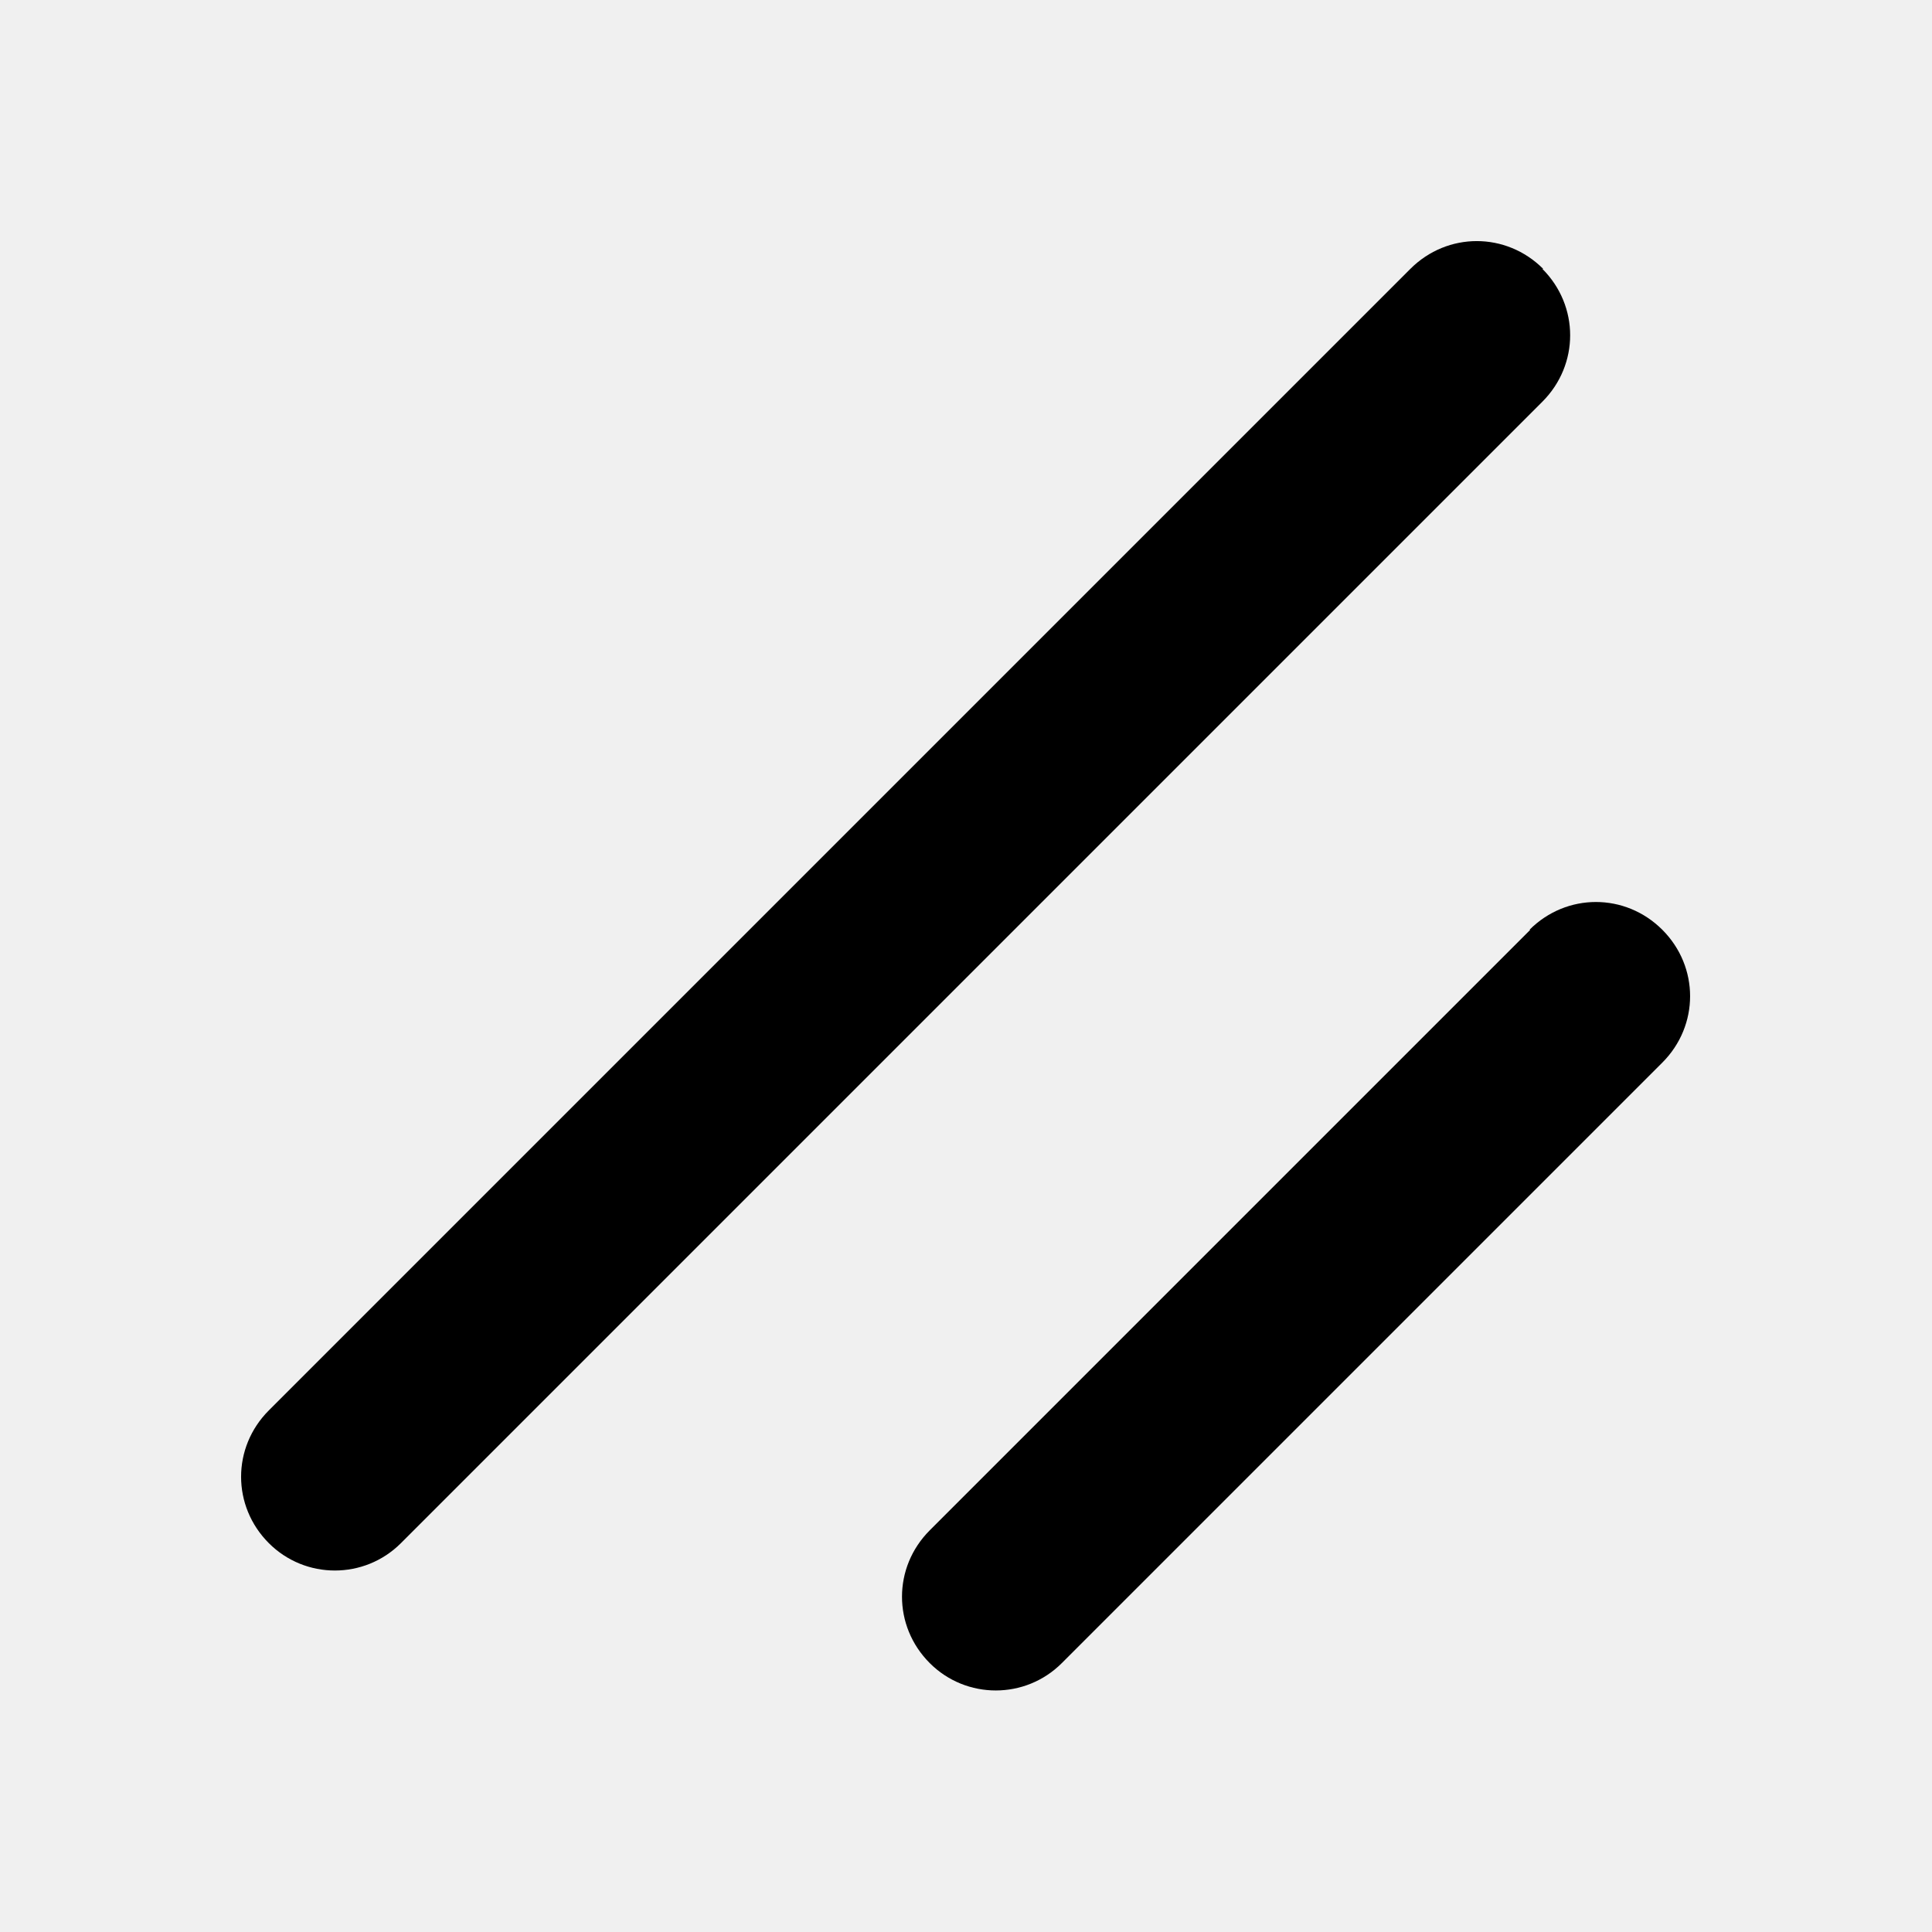
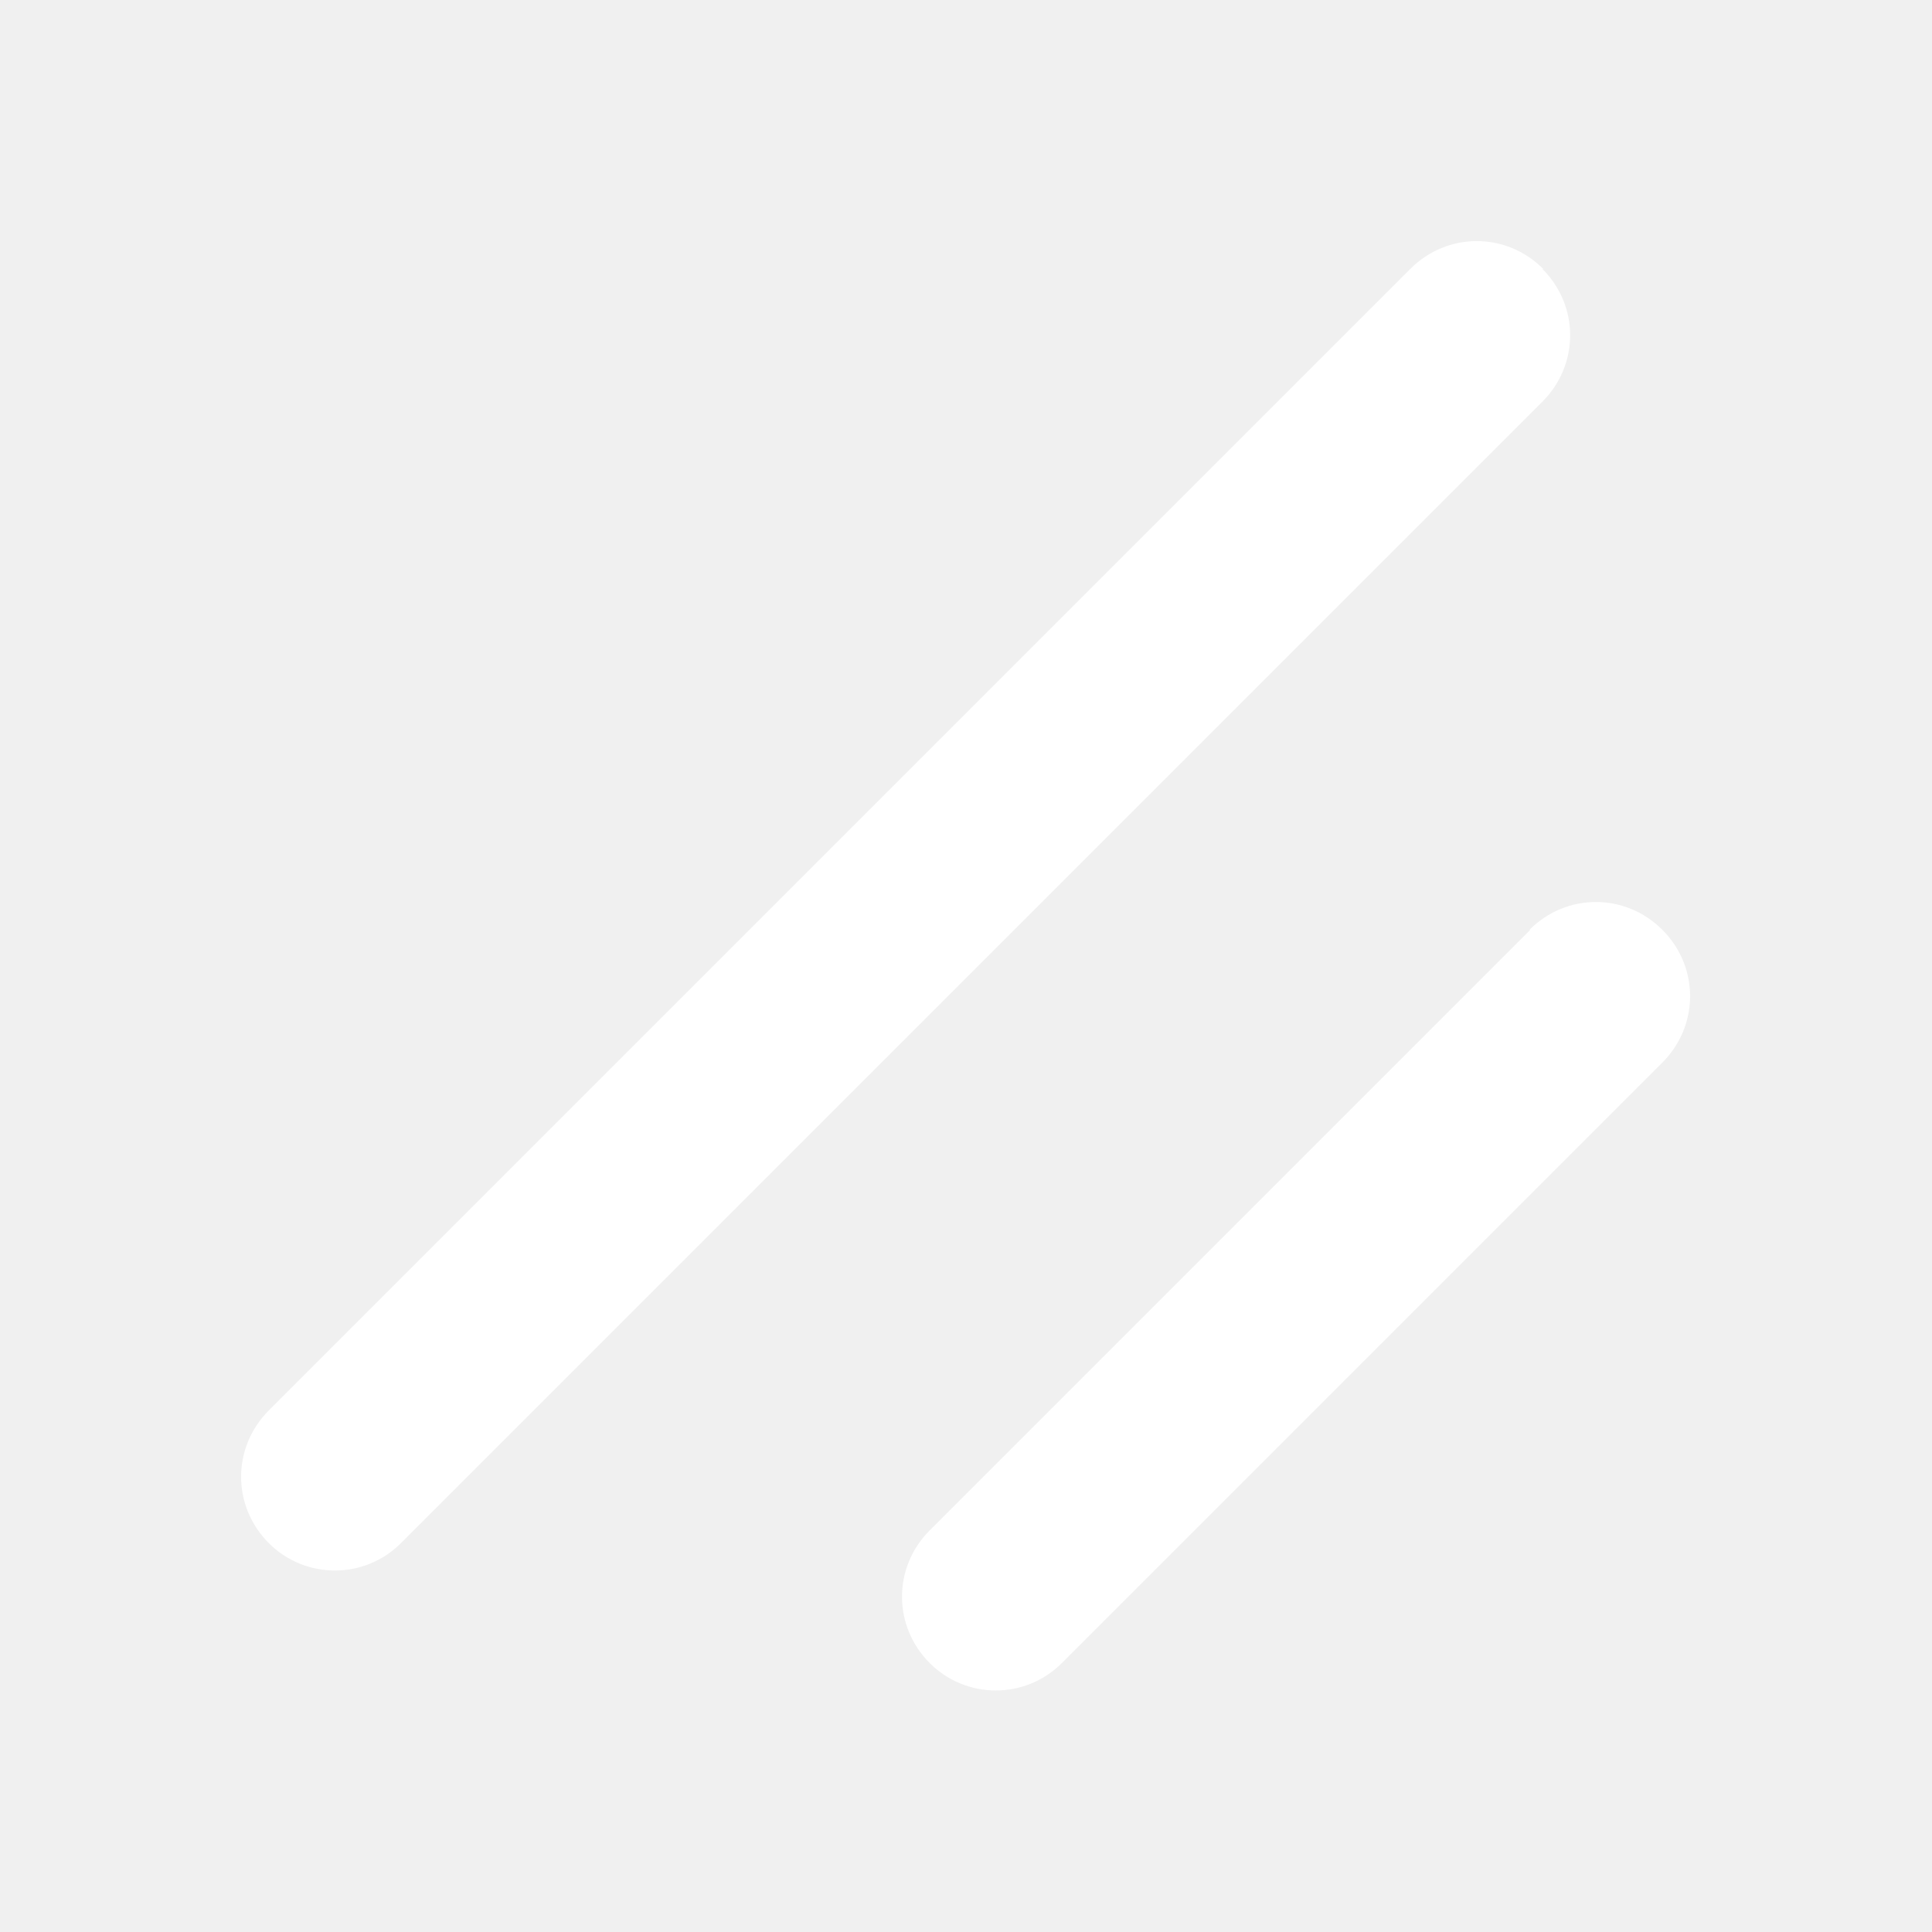
- <svg xmlns="http://www.w3.org/2000/svg" width="24" height="24" fill="currentColor" viewBox="0 0 24 24">
+ <svg xmlns="http://www.w3.org/2000/svg" width="24" height="24" fill="#ffffff" viewBox="0 0 24 24">
  <path d="m19.01 11.55-7.46 7.46c-.46.46-.46 1.19 0 1.65a1.16 1.16 0 0 0 1.64 0l7.46-7.46c.46-.46.46-1.19 0-1.65s-1.19-.46-1.65 0ZM19.17 3.34c-.46-.46-1.19-.46-1.65 0L3.34 17.52c-.46.46-.46 1.19 0 1.65a1.16 1.16 0 0 0 1.64 0L19.16 4.99c.46-.46.46-1.19 0-1.65Z" />
</svg>
